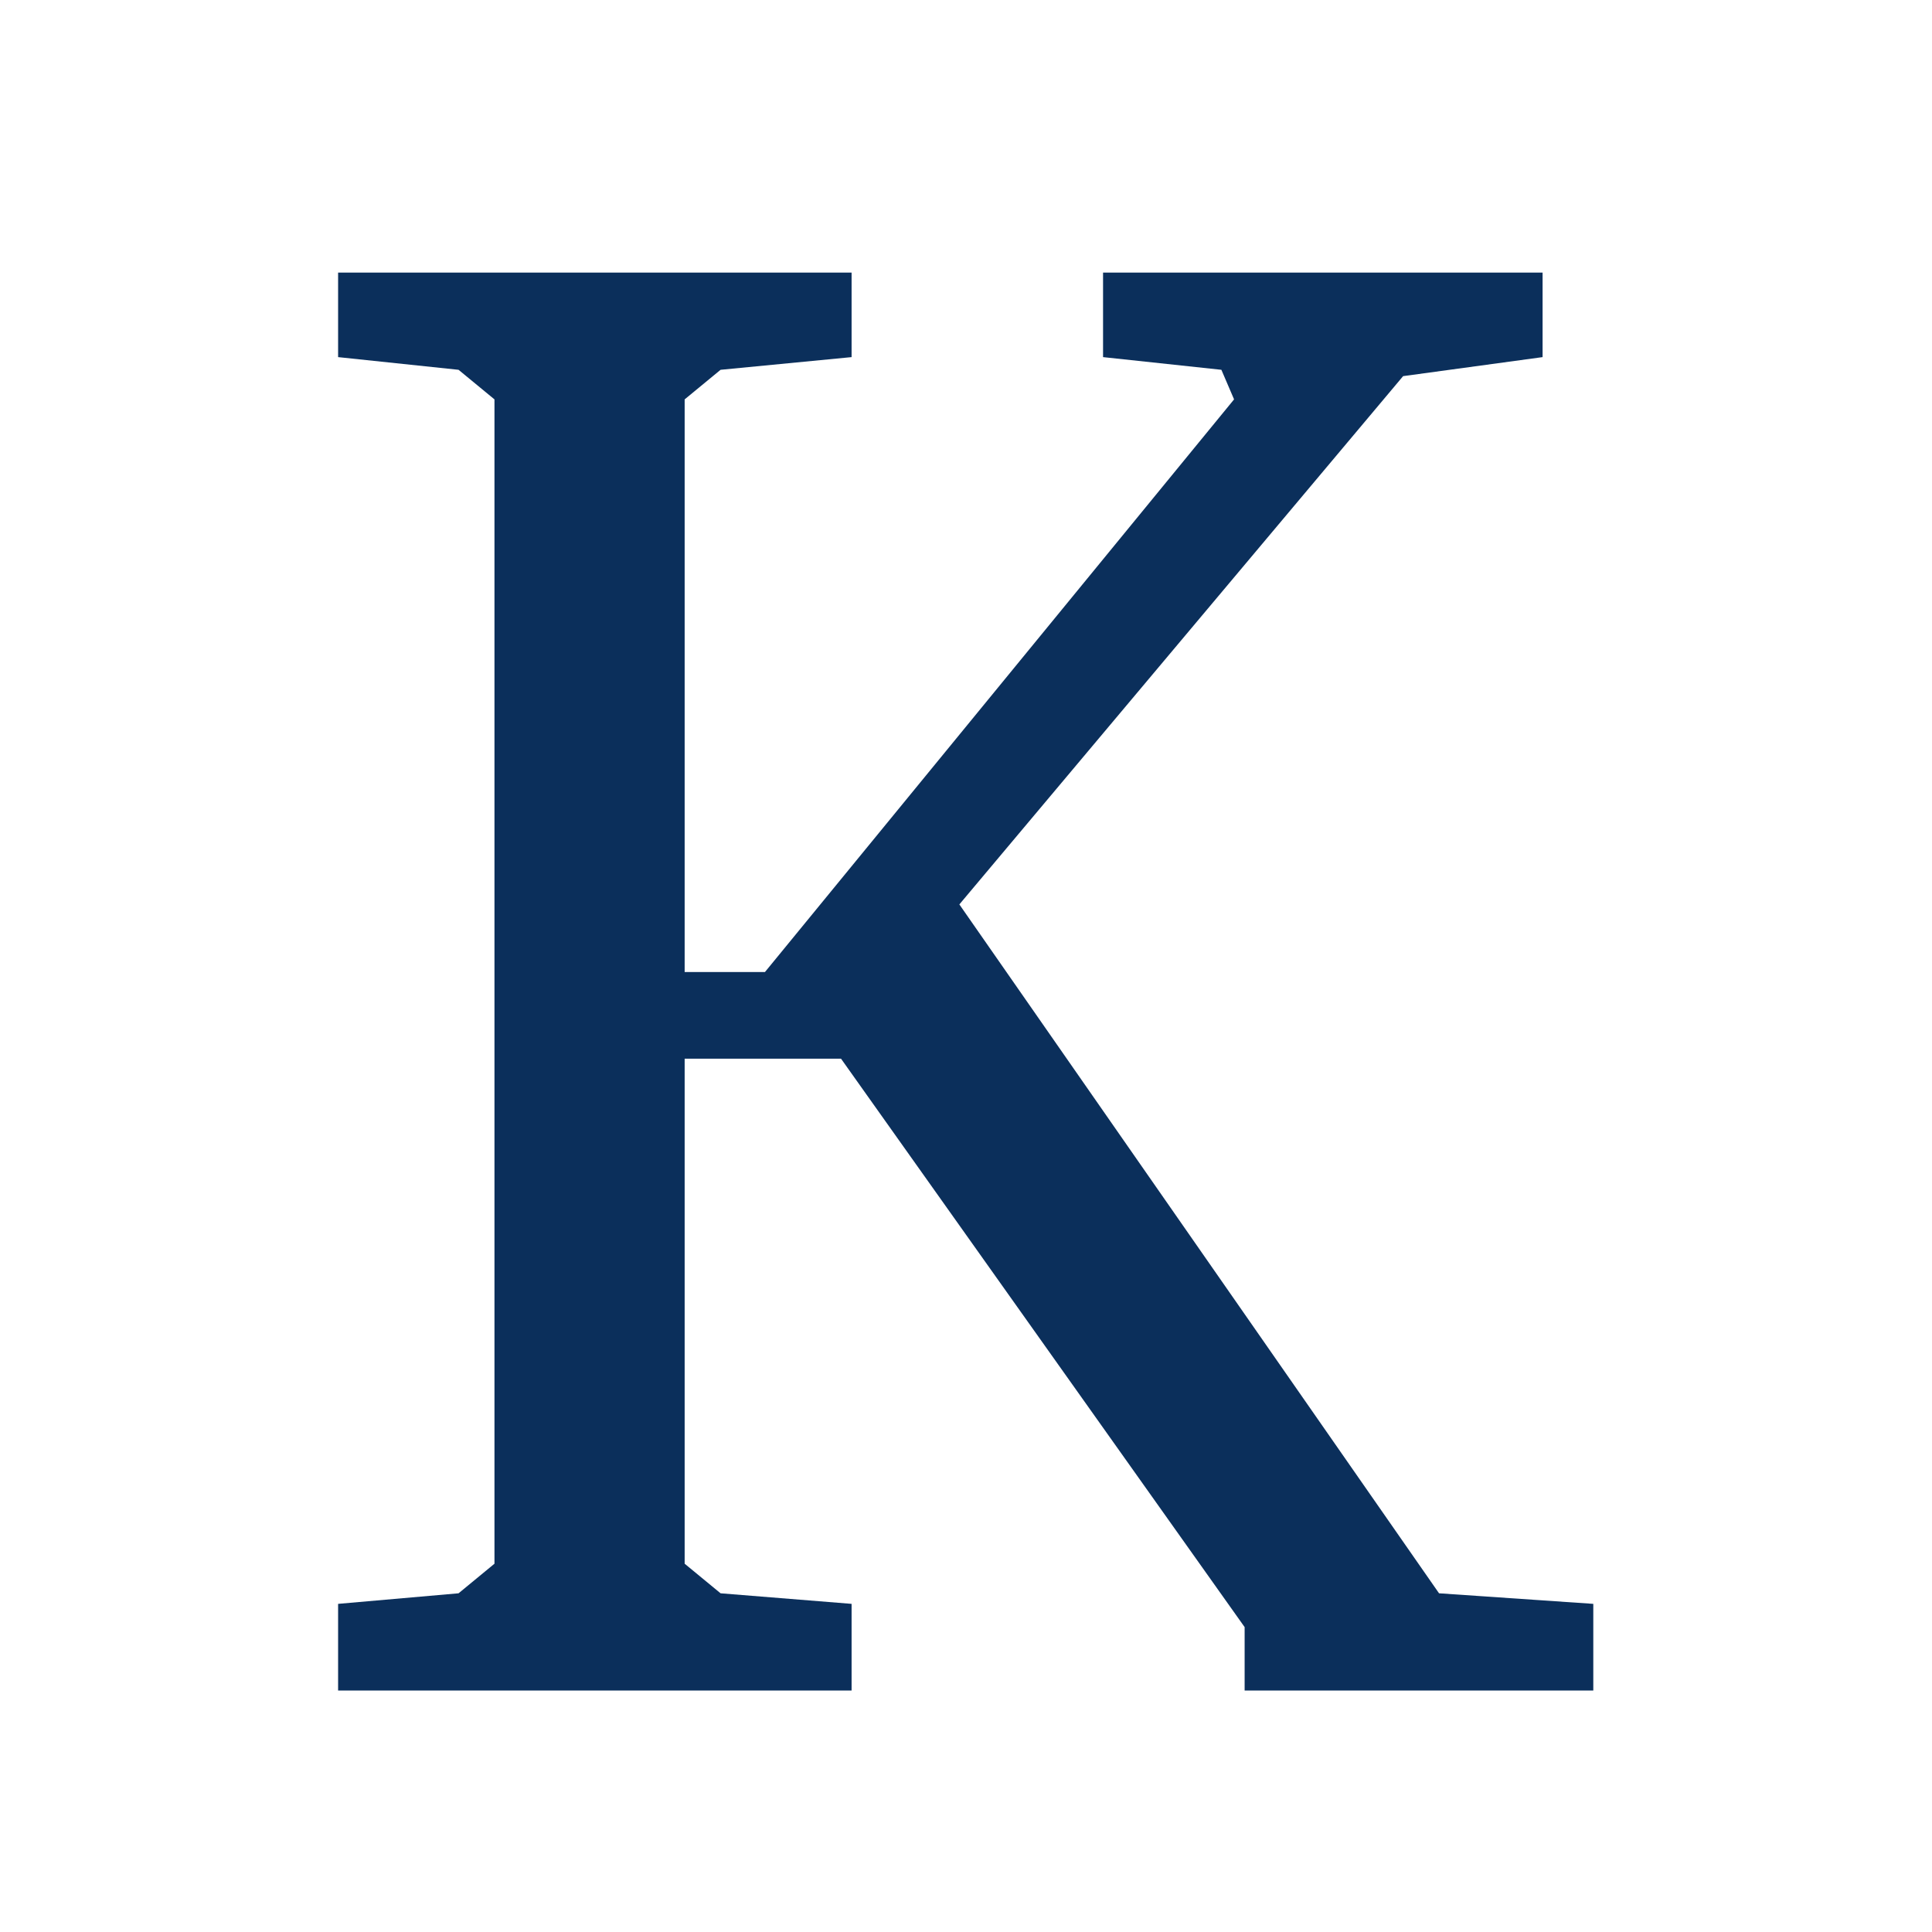
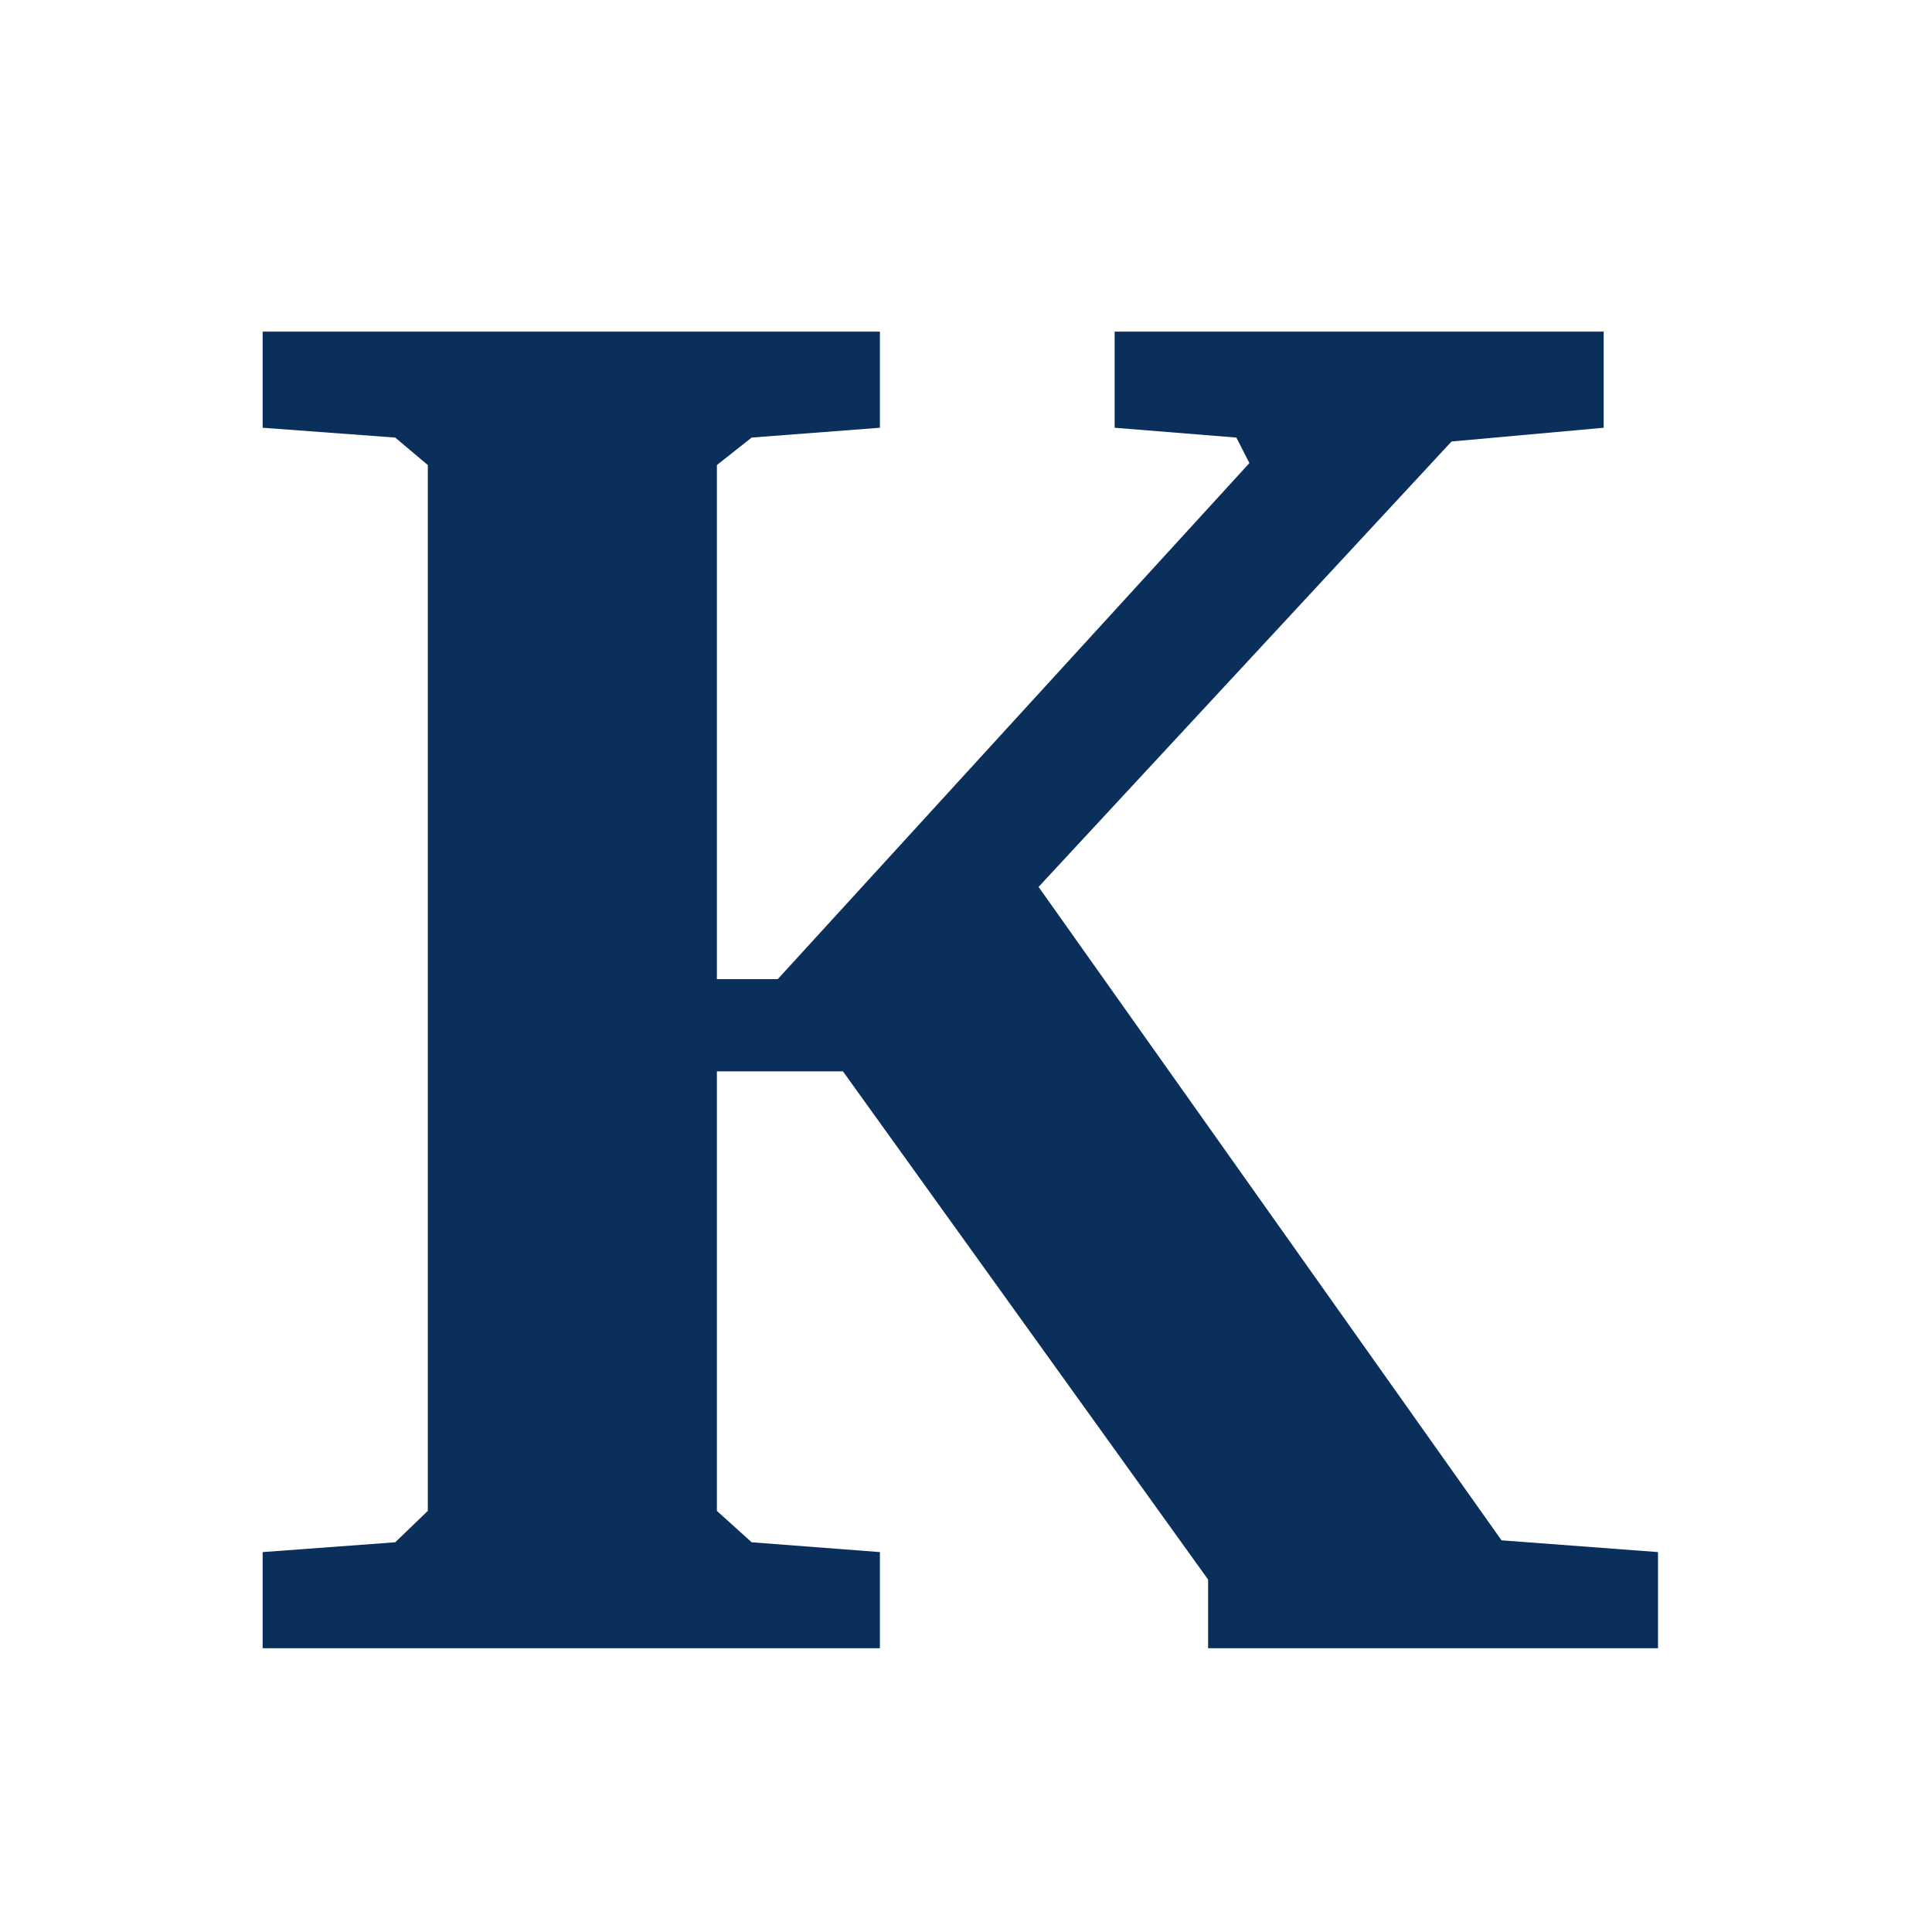
<svg xmlns="http://www.w3.org/2000/svg" viewBox="0 0 32 32">
  <rect width="32" height="32" fill="#fff" />
-   <g transform="translate(5.6 28) scale(0.035 -0.035) translate(-33 0)">
-     <path fill="#0b2f5b" d="M33 0H276V41L214 46L197 60V299H271L462 30V0H627V41L554 46L327 372L537 622L603 631V671H395V631L451 625L457 611L235 340H197V611L214 625L276 631V671H33V631L90 625L107 611V60L90 46L33 41Z" />
+   <g transform="translate(4.35 27.3) scale(0.036 0.0325) scale(1 -1) translate(-30 0)">
+     <path fill="#0b2f5b" d="M30 0H314V49L255 54L239 70V294H297L465 35V0H672V49L600 55L387 388L577 615L647 622V671H422V622L478 617L484 604L267 341H239V603L255 617L314 622V671H30V622L91 617L106 603V70L91 54L30 49Z" />
  </g>
</svg>
